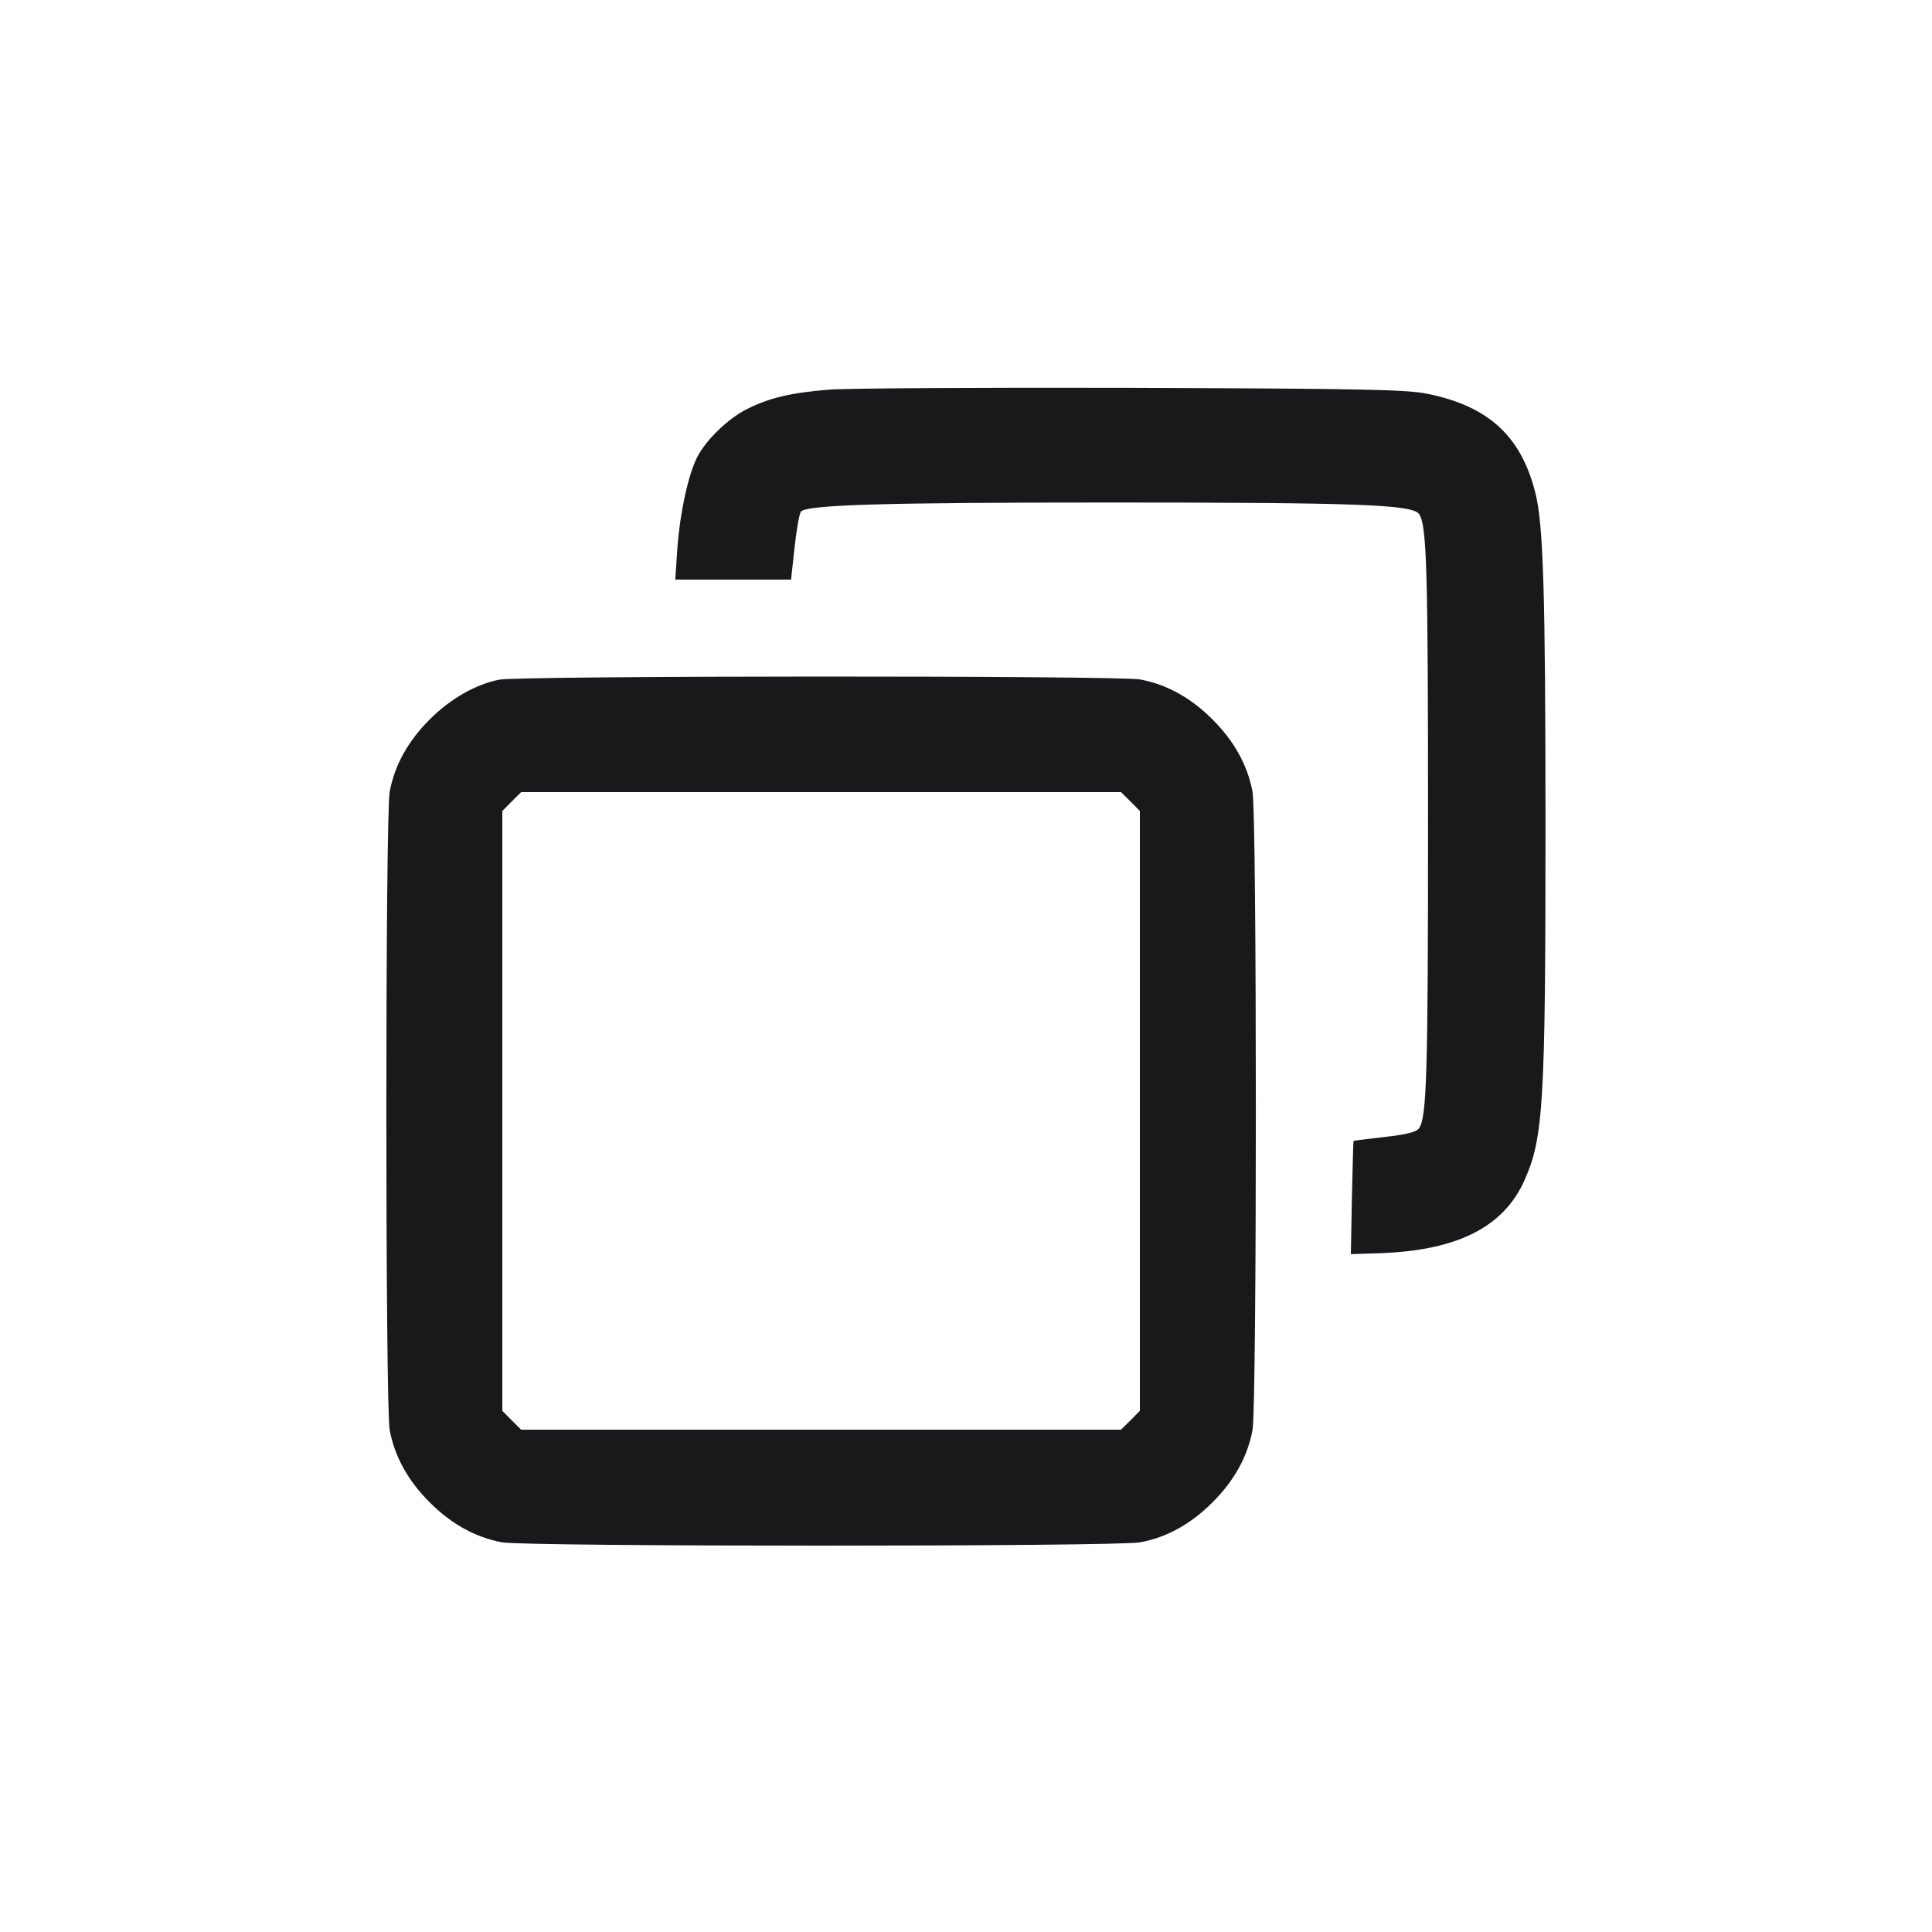
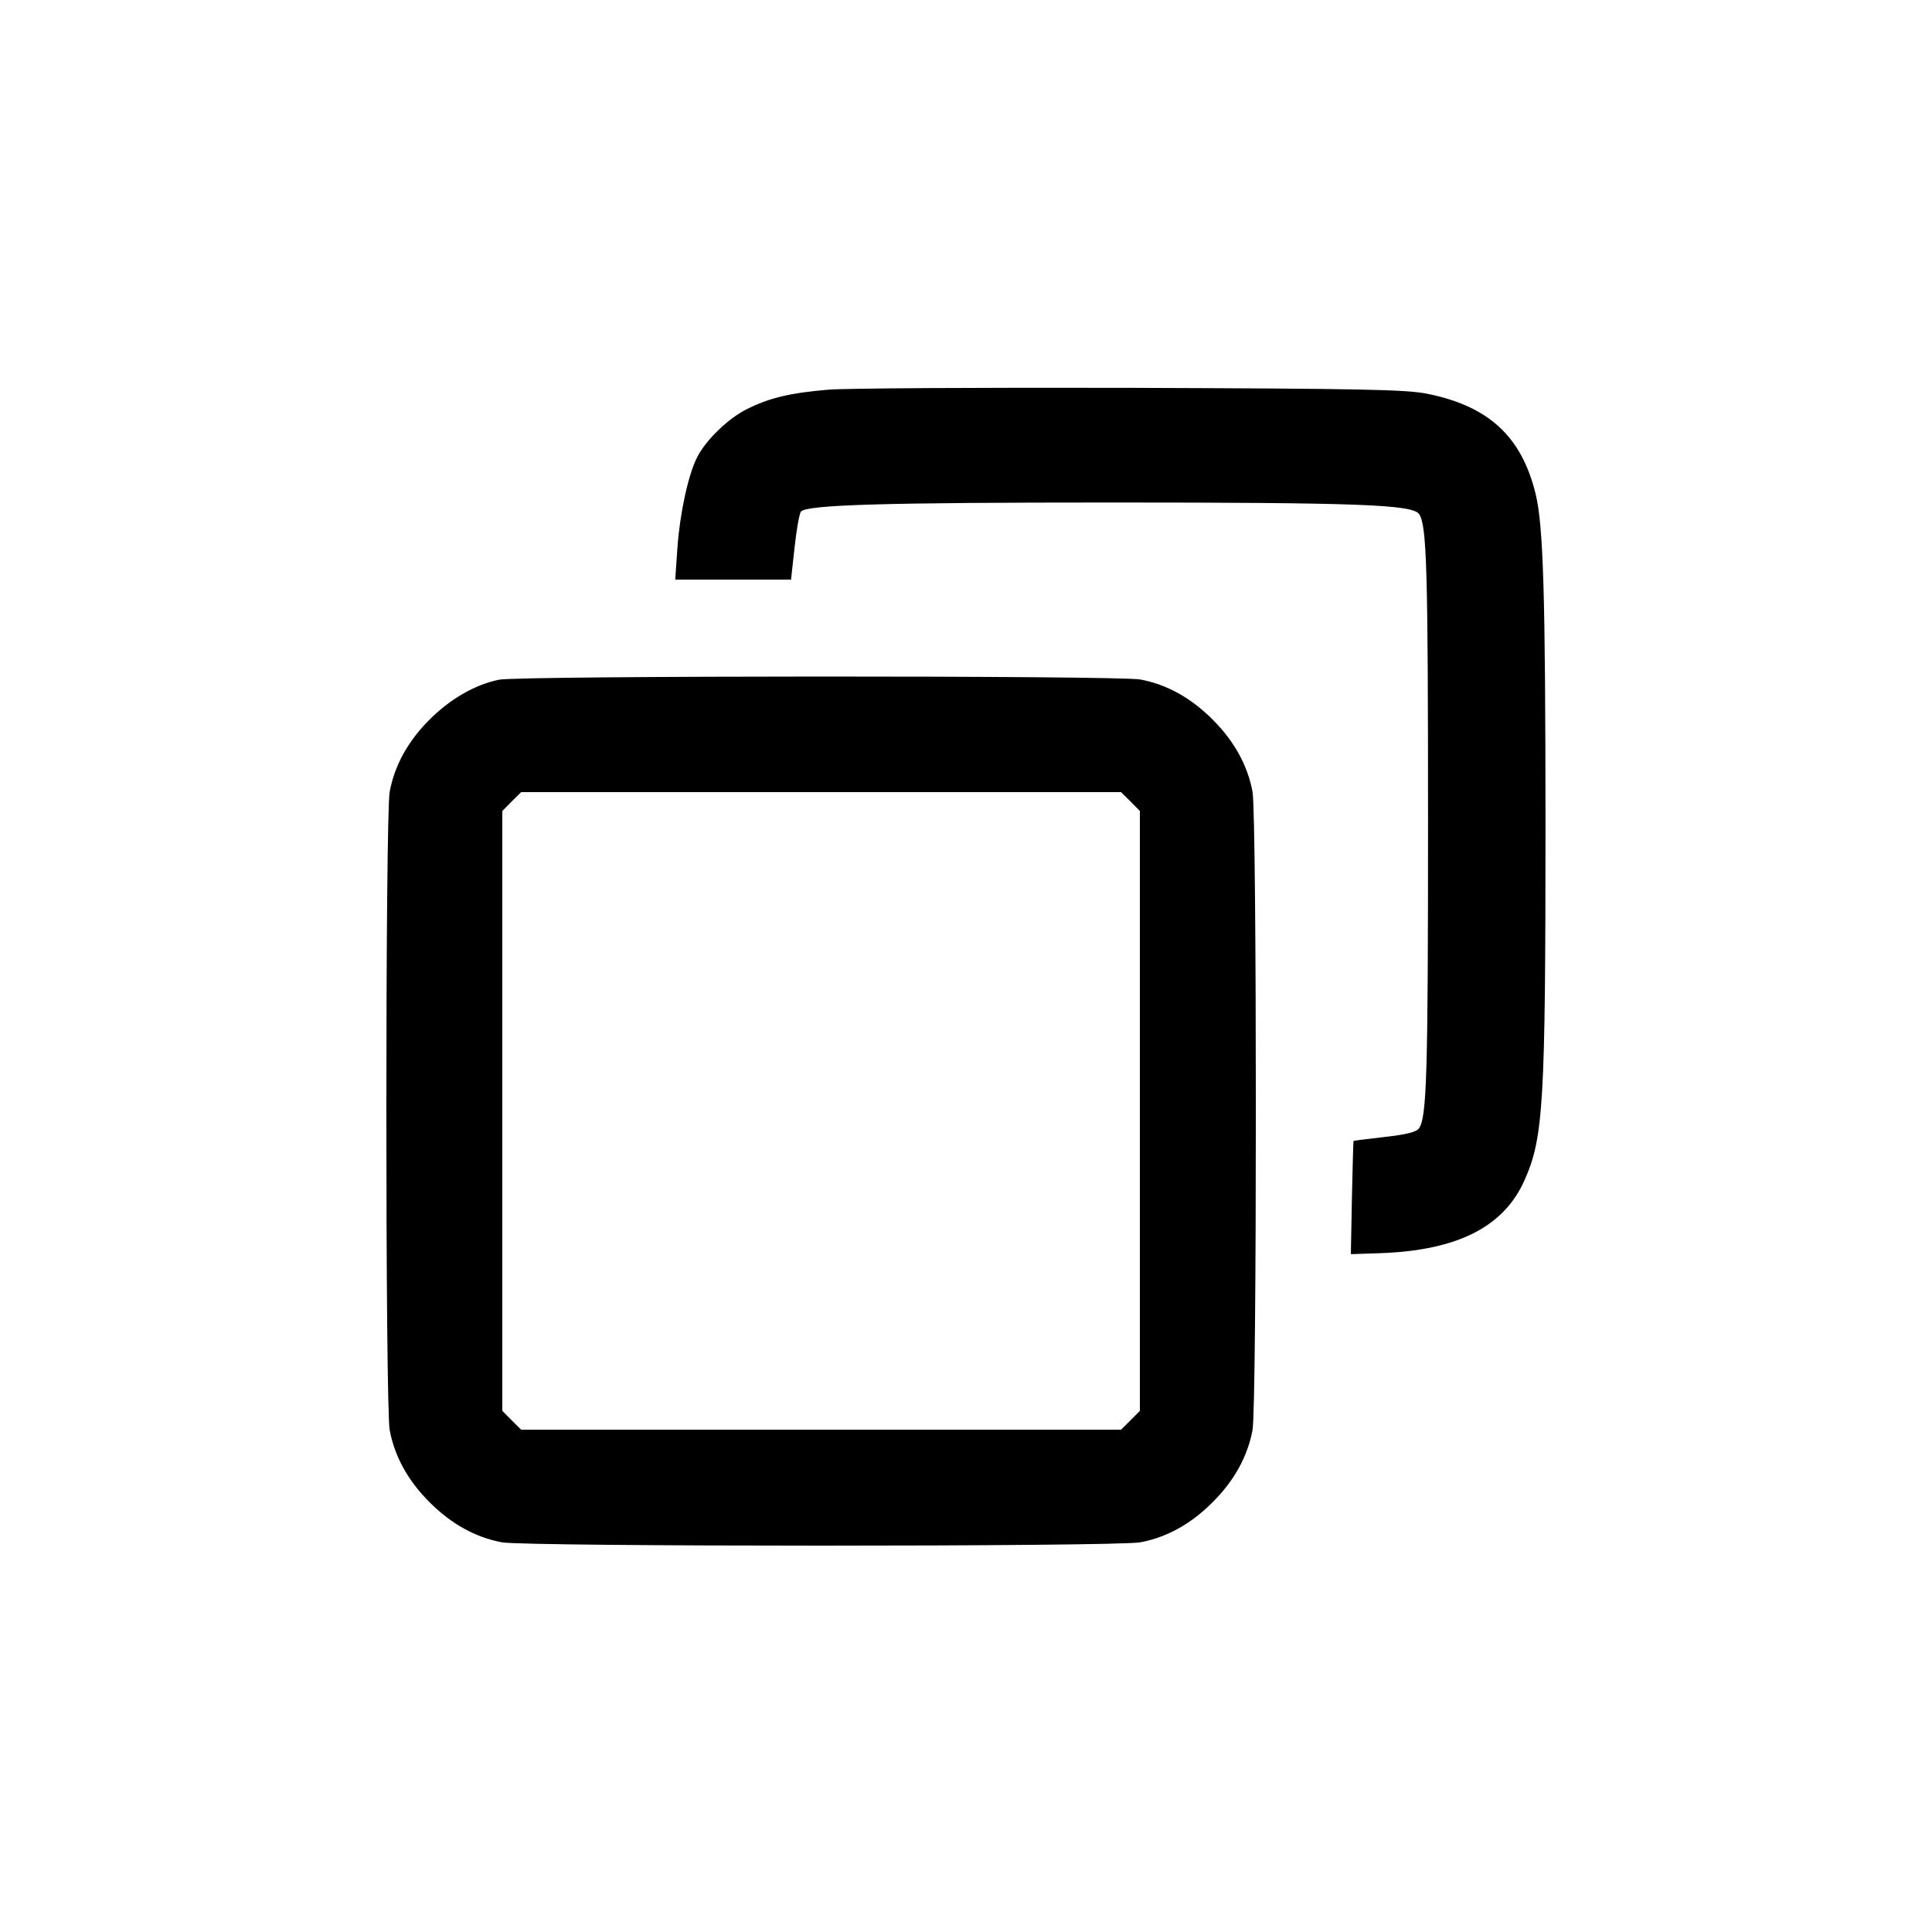
<svg xmlns="http://www.w3.org/2000/svg" width="20" height="20" viewBox="0 0 20 20" fill="none">
-   <path d="M8.575 4.034 C 8.181 4.067,7.963 4.119,7.732 4.235 C 7.539 4.331,7.310 4.552,7.218 4.731 C 7.126 4.908,7.038 5.313,7.013 5.666 L 6.990 6.000 7.590 6.000 L 8.189 6.000 8.226 5.662 C 8.246 5.476,8.276 5.311,8.292 5.295 C 8.361 5.225,9.161 5.202,11.500 5.202 C 14.048 5.202,14.618 5.223,14.689 5.320 C 14.770 5.429,14.783 5.881,14.783 8.500 C 14.783 11.120,14.770 11.570,14.689 11.681 C 14.662 11.719,14.556 11.745,14.333 11.770 C 14.159 11.790,14.014 11.808,14.012 11.811 C 14.009 11.814,14.002 12.079,13.995 12.400 L 13.984 12.983 14.284 12.973 C 15.086 12.945,15.566 12.703,15.782 12.217 C 15.978 11.776,15.999 11.422,15.999 8.517 C 15.998 6.149,15.977 5.440,15.896 5.110 C 15.750 4.517,15.410 4.204,14.774 4.076 C 14.556 4.032,14.091 4.023,11.700 4.015 C 10.151 4.011,8.745 4.019,8.575 4.034 M5.168 7.036 C 4.923 7.084,4.662 7.234,4.448 7.448 C 4.224 7.671,4.085 7.922,4.034 8.196 C 3.988 8.441,3.988 14.559,4.034 14.804 C 4.085 15.078,4.224 15.329,4.448 15.552 C 4.671 15.776,4.922 15.915,5.196 15.966 C 5.441 16.012,11.559 16.012,11.804 15.966 C 12.078 15.915,12.329 15.776,12.552 15.552 C 12.776 15.329,12.915 15.078,12.966 14.804 C 13.012 14.559,13.012 8.441,12.966 8.196 C 12.915 7.922,12.776 7.671,12.552 7.448 C 12.329 7.224,12.078 7.085,11.804 7.034 C 11.581 6.992,5.383 6.994,5.168 7.036 M11.703 8.297 L 11.800 8.395 11.800 11.500 L 11.800 14.605 11.703 14.703 L 11.605 14.800 8.500 14.800 L 5.395 14.800 5.297 14.703 L 5.200 14.605 5.200 11.500 L 5.200 8.395 5.297 8.297 L 5.395 8.200 8.500 8.200 L 11.605 8.200 11.703 8.297 " fill="#19191C" stroke="none" fill-rule="evenodd" />
+   <path d="M8.575 4.034 C 8.181 4.067,7.963 4.119,7.732 4.235 C 7.539 4.331,7.310 4.552,7.218 4.731 C 7.126 4.908,7.038 5.313,7.013 5.666 L 6.990 6.000 7.590 6.000 L 8.189 6.000 8.226 5.662 C 8.246 5.476,8.276 5.311,8.292 5.295 C 8.361 5.225,9.161 5.202,11.500 5.202 C 14.048 5.202,14.618 5.223,14.689 5.320 C 14.770 5.429,14.783 5.881,14.783 8.500 C 14.783 11.120,14.770 11.570,14.689 11.681 C 14.662 11.719,14.556 11.745,14.333 11.770 C 14.159 11.790,14.014 11.808,14.012 11.811 C 14.009 11.814,14.002 12.079,13.995 12.400 L 13.984 12.983 14.284 12.973 C 15.086 12.945,15.566 12.703,15.782 12.217 C 15.978 11.776,15.999 11.422,15.999 8.517 C 15.998 6.149,15.977 5.440,15.896 5.110 C 15.750 4.517,15.410 4.204,14.774 4.076 C 14.556 4.032,14.091 4.023,11.700 4.015 C 10.151 4.011,8.745 4.019,8.575 4.034 M5.168 7.036 C 4.923 7.084,4.662 7.234,4.448 7.448 C 4.224 7.671,4.085 7.922,4.034 8.196 C 3.988 8.441,3.988 14.559,4.034 14.804 C 4.085 15.078,4.224 15.329,4.448 15.552 C 4.671 15.776,4.922 15.915,5.196 15.966 C 5.441 16.012,11.559 16.012,11.804 15.966 C 12.078 15.915,12.329 15.776,12.552 15.552 C 12.776 15.329,12.915 15.078,12.966 14.804 C 13.012 14.559,13.012 8.441,12.966 8.196 C 12.915 7.922,12.776 7.671,12.552 7.448 C 12.329 7.224,12.078 7.085,11.804 7.034 C 11.581 6.992,5.383 6.994,5.168 7.036 M11.703 8.297 L 11.800 8.395 11.800 11.500 L 11.800 14.605 11.703 14.703 L 11.605 14.800 8.500 14.800 L 5.395 14.800 5.297 14.703 L 5.200 14.605 5.200 11.500 L 5.200 8.395 5.297 8.297 L 5.395 8.200 8.500 8.200 L 11.605 8.200 11.703 8.297 " fill="currentColor" stroke="none" fill-rule="evenodd" />
</svg>
